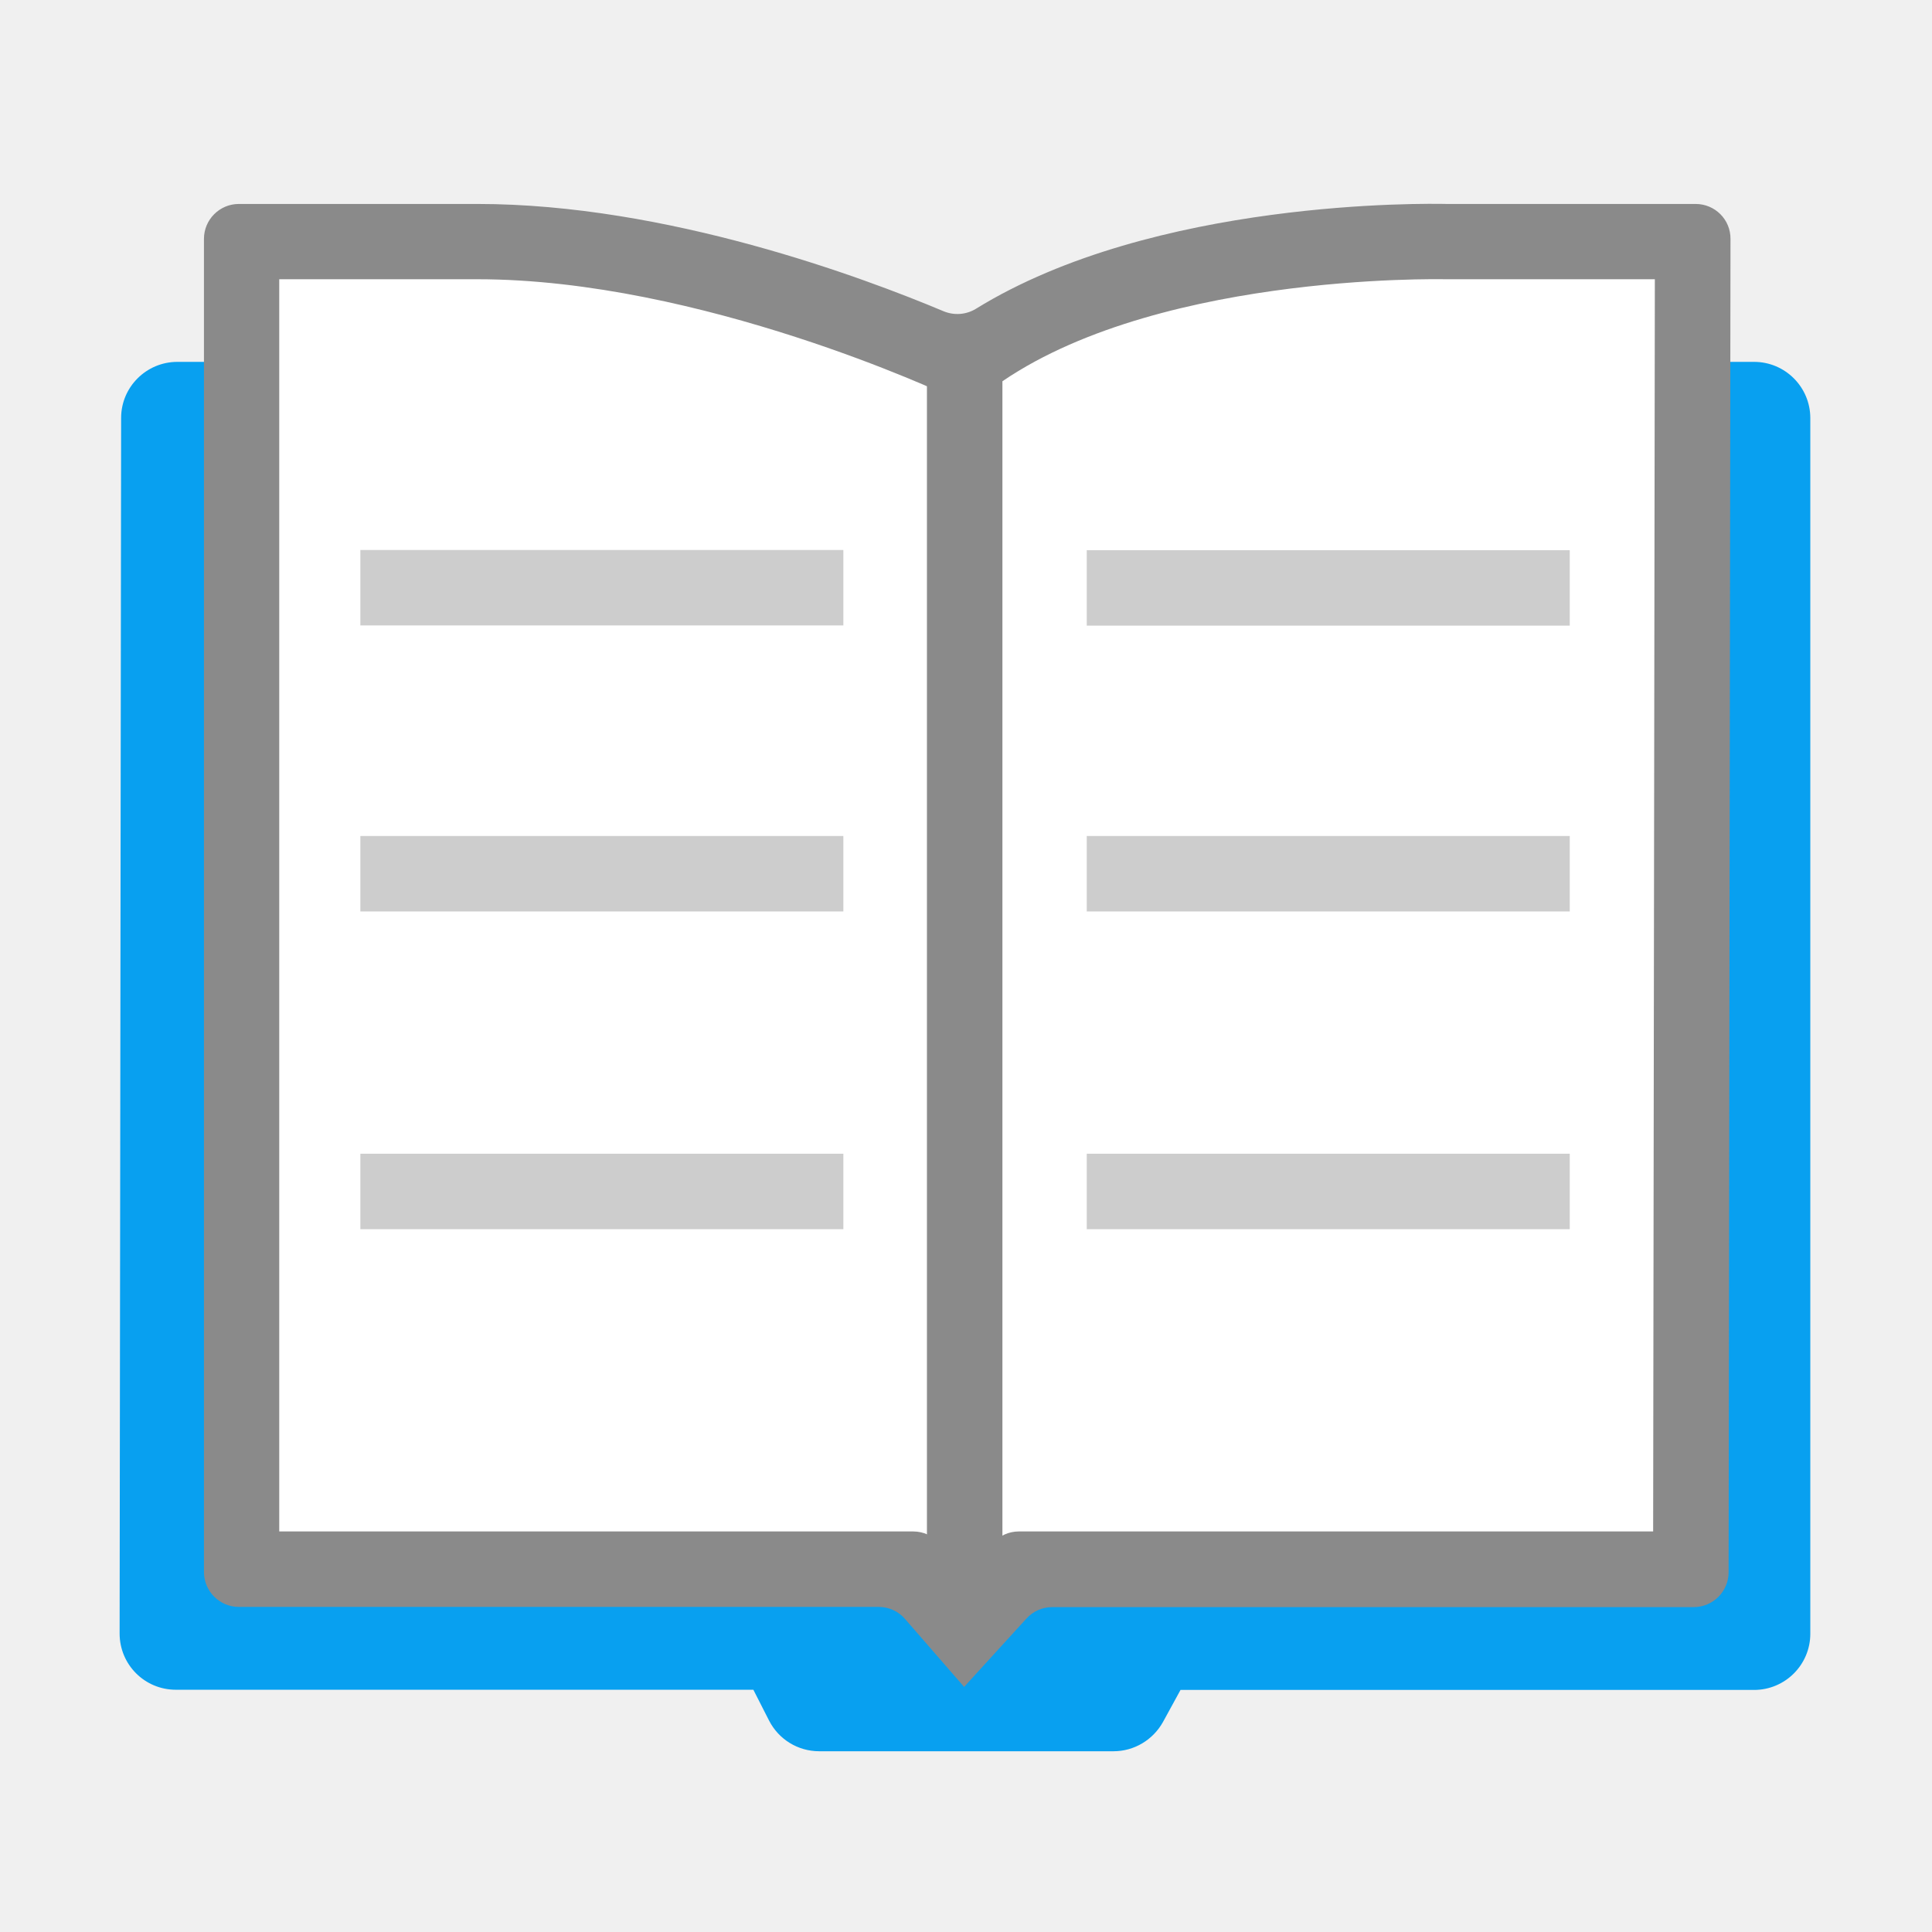
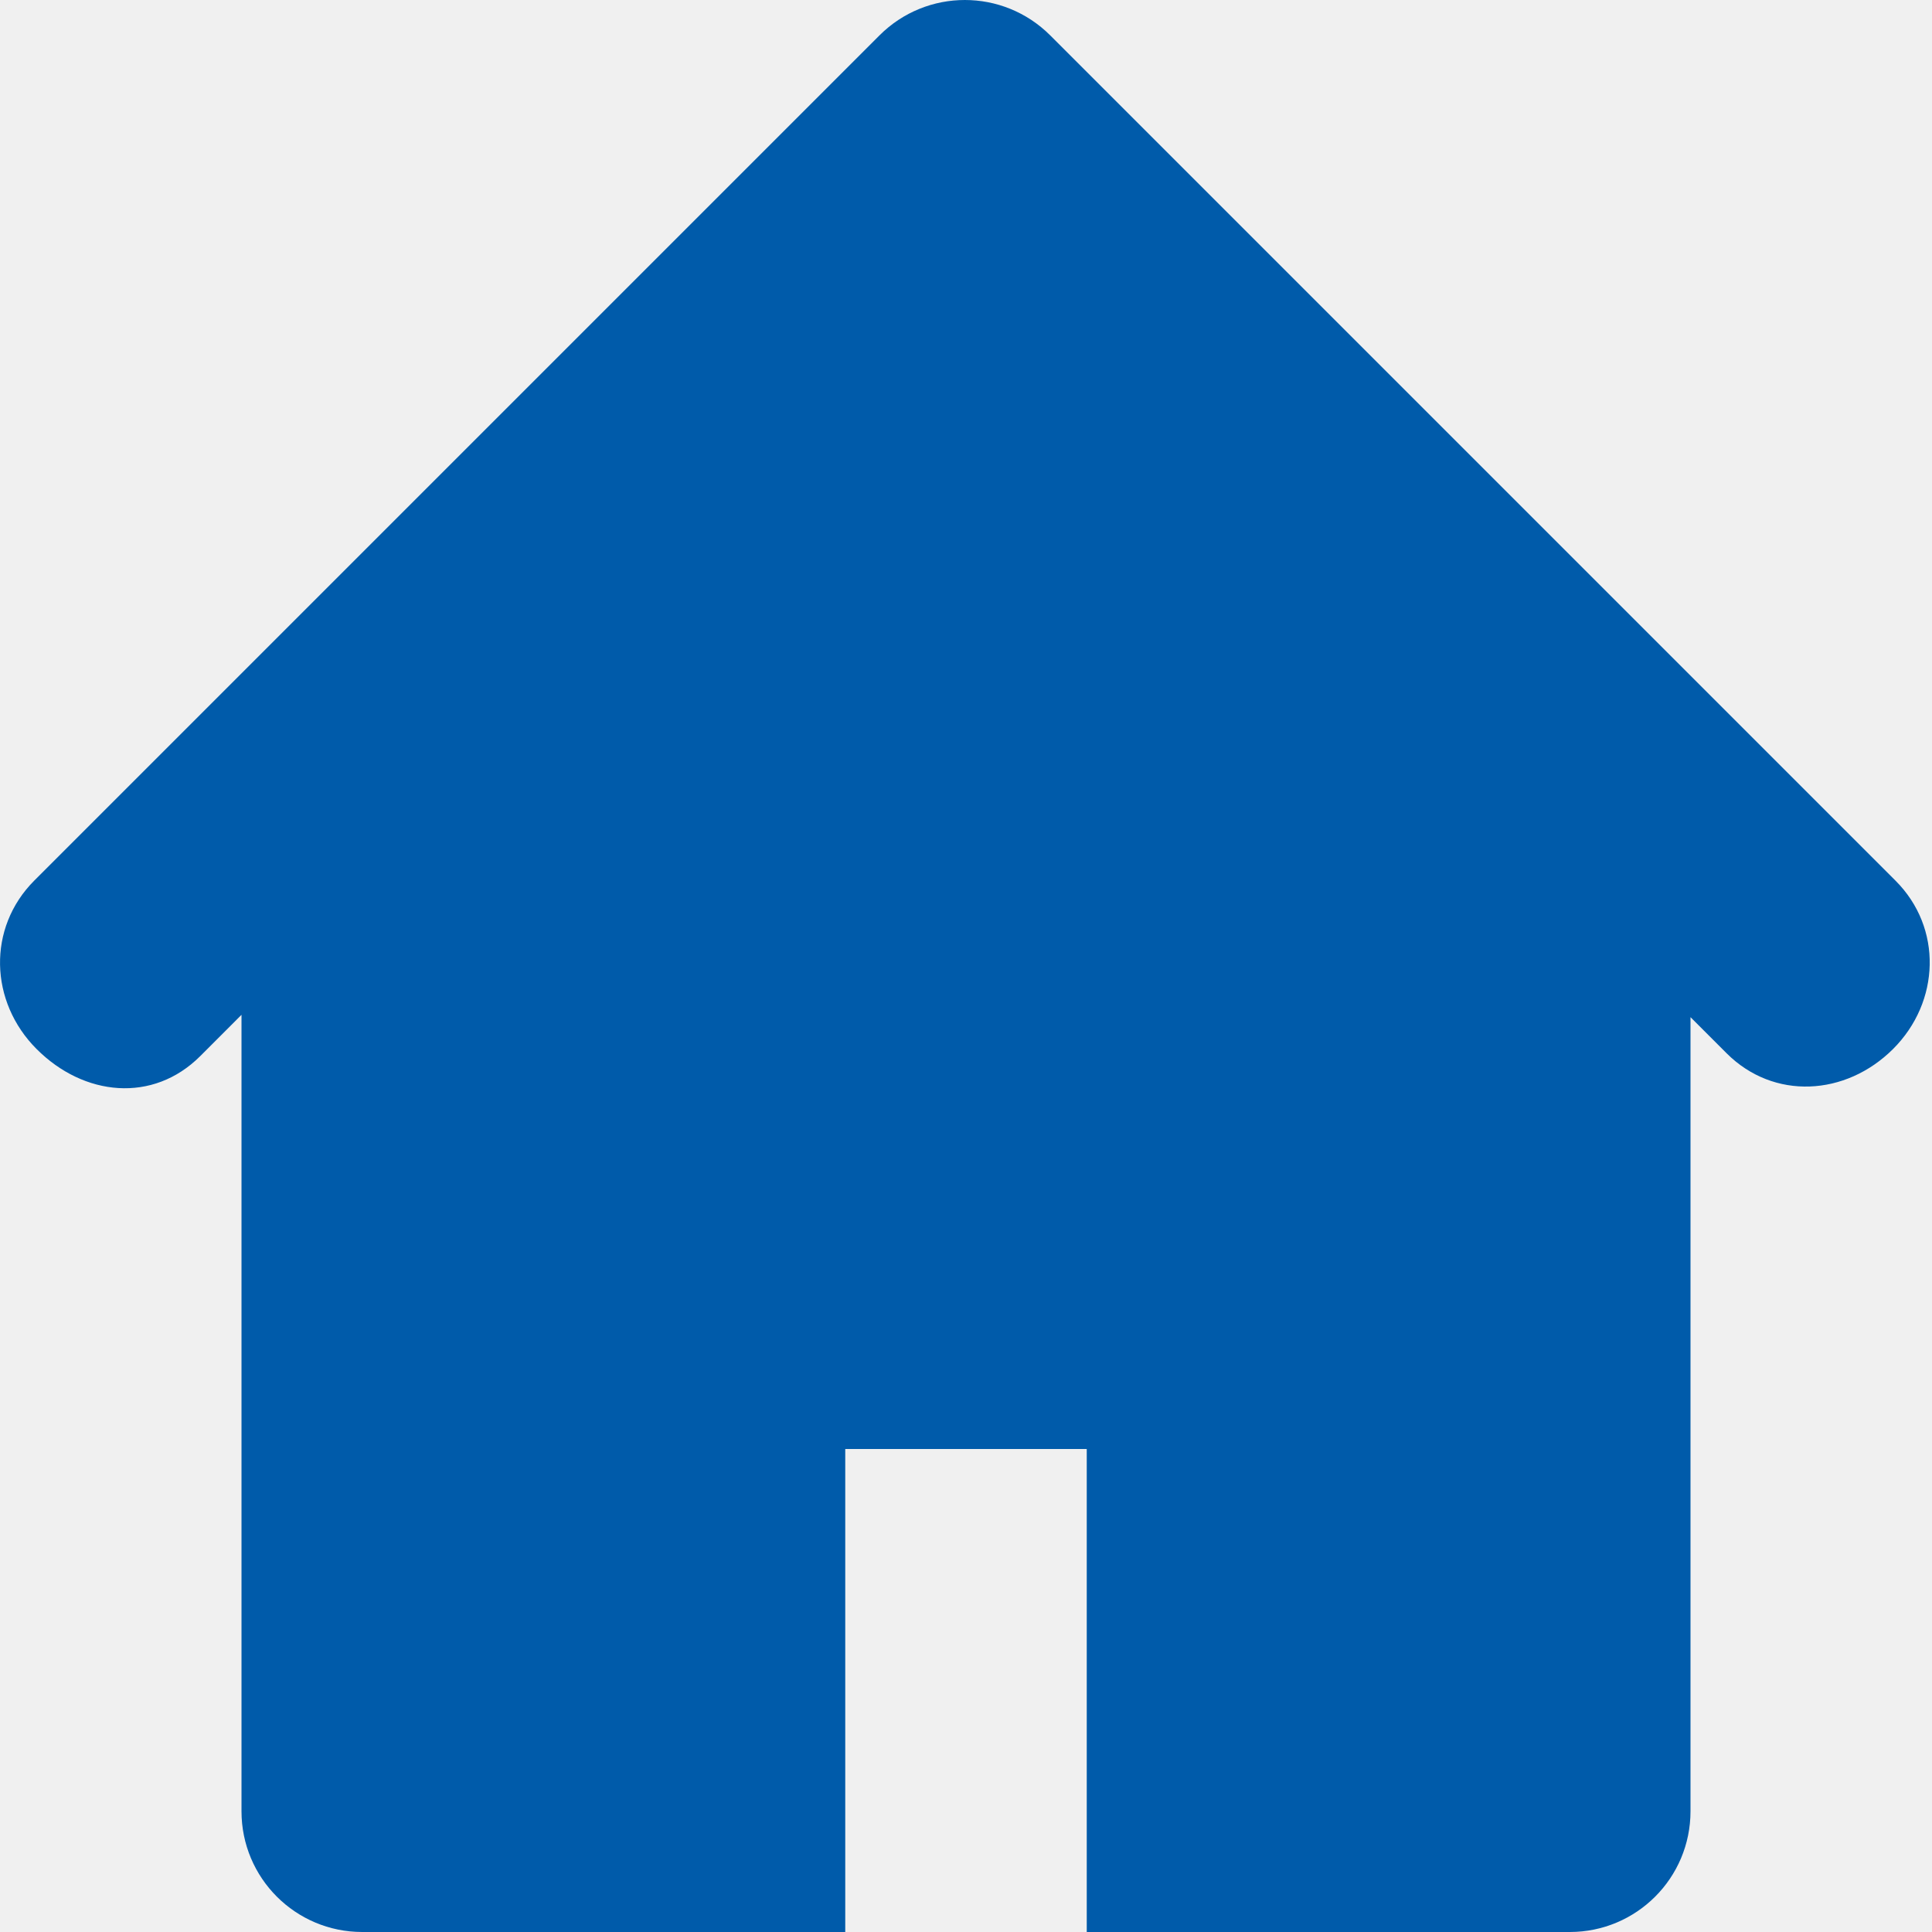
- <svg xmlns="http://www.w3.org/2000/svg" width="800px" height="800px" viewBox="0 0 1024 1024" class="icon" version="1.1">
-   <path d="M511.3 191.8H94c-16.4 0-29.8 13.3-29.8 29.7l-0.8 644.3c0 16.5 13.3 29.8 29.8 29.8h306.1l8.3 16.3c5.1 10 15.3 16.3 26.6 16.3h156c10.9 0 20.9-6 26.2-15.5l9.3-17h304c16.4 0 29.8-13.3 29.8-29.8V221.6c0-16.4-13.3-29.8-29.8-29.8H511.3z" fill="#08a0f0" />
-   <path d="M517.8 189.4c-5.3 3.6-12.1 4.3-18 1.7-32.7-14.4-143.8-59.4-248.8-59.4H144.5c-10.2 0-18.5 8.3-18.5 18.5v666.6c0 10.2 8.3 18.5 18.5 18.5h328.3c5.4 0 10.5 2.3 14 6.4l8.8 10.1c7.3 8.4 20.3 8.5 27.7 0.3l9.8-10.7c3.5-3.9 8.5-6.1 13.7-6.1h328.8c10.2 0 18.5-8.3 18.5-18.5l0.9-666.6c0-10.3-8.3-18.6-18.5-18.6H764.2c0 0.1-155.6-4.1-246.4 57.8z" fill="#FFFFFF" />
-   <path d="M511 894.1l-31.3-36c-3.5-4.1-8.6-6.4-14-6.4H126.6c-10.2 0-18.5-8.3-18.5-18.5V126.6c0-10.2 8.3-18.5 18.5-18.5H253c100.6 0 204.6 39 247.2 56.9 5.6 2.3 11.9 1.8 17-1.3 94.5-58.4 239.7-55.8 249.4-55.6h132.1c10.3 0 18.6 8.3 18.5 18.6l-1 706.6c0 10.2-8.3 18.5-18.5 18.5h-340c-5.2 0-10.2 2.2-13.7 6.1l-33 36.2z m-363-82.4h336c5.4 0 10.5 2.3 14 6.4 7.3 8.4 20.3 8.5 27.7 0.3l0.6-0.6c3.5-3.9 8.5-6.1 13.7-6.1h336.2l0.9-663.7H765.7c-1.6 0-159.7-3.5-242.2 59.7l-0.7 0.5c-5.5 4.2-13 5-19.3 2l-0.8-0.4C501 209 371.5 148 252.9 148H148v663.7z" fill="#8a8a8a" />
-   <path d="M511.3 200.1v667.5" fill="#FFFFFF" />
-   <path d="M491.3 200.1h40v667.5h-40z" fill="#8a8a8a" />
-   <path d="M576 291.6h256v40H576zM576 443.1h256v40H576zM576 611.5h256v40H576zM191 291.5h256v40H191zM191 443.1h256v40H191zM191 611.5h256v40H191z" fill="#cdcdcd" />
+ <svg xmlns="http://www.w3.org/2000/svg" version="1.0" id="Layer_1" width="800px" height="800px" viewBox="0 0 64 64" enable-background="new 0 0 64 64" xml:space="preserve">
+   <defs id="defs7" />
+   <path fill="#231F20" d="M62.79,29.172l-28-28C34.009,0.391,32.985,0,31.962,0s-2.047,0.391-2.828,1.172l-28,28  c-1.562,1.566-1.484,4.016,0.078,5.578c1.566,1.57,3.855,1.801,5.422,0.234L8,33.617V60c0,2.211,1.789,4,4,4h16V48h8v16h16  c2.211,0,4-1.789,4-4V33.695l1.195,1.195c1.562,1.562,3.949,1.422,5.516-0.141C64.274,33.188,64.356,30.734,62.79,29.172z" id="path2" style="fill:#005baa;fill-opacity:1" />
</svg>
